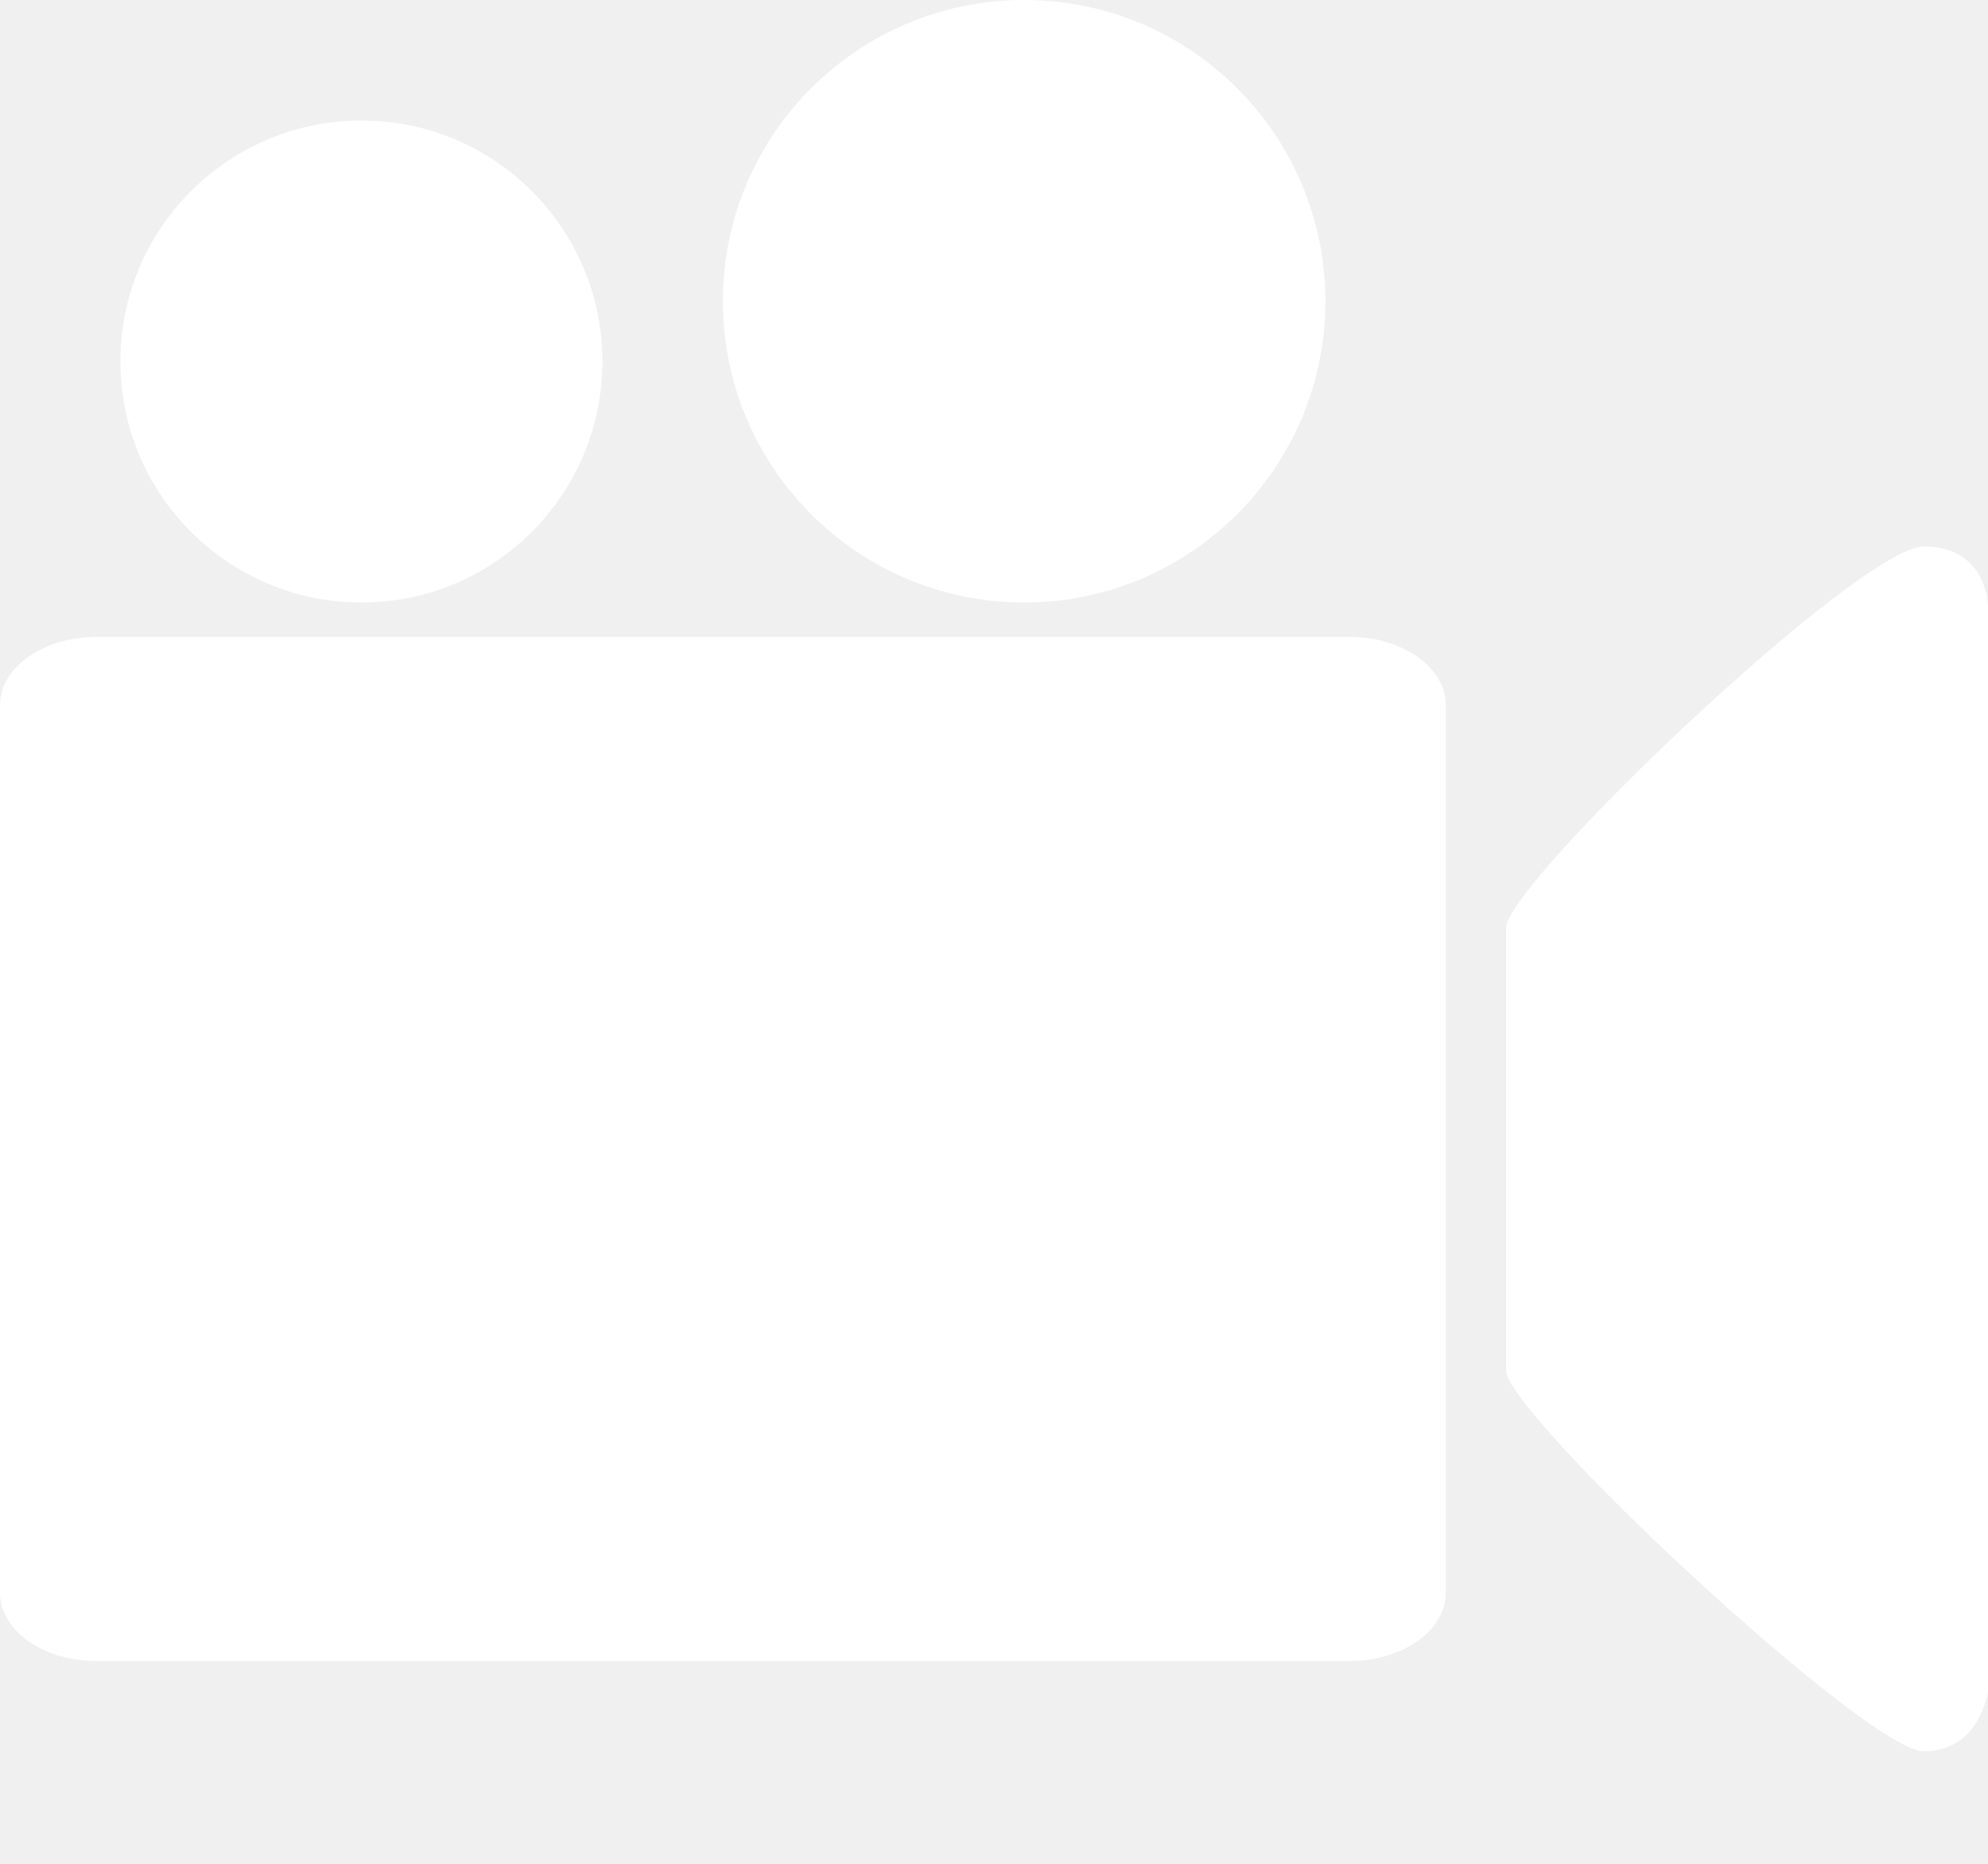
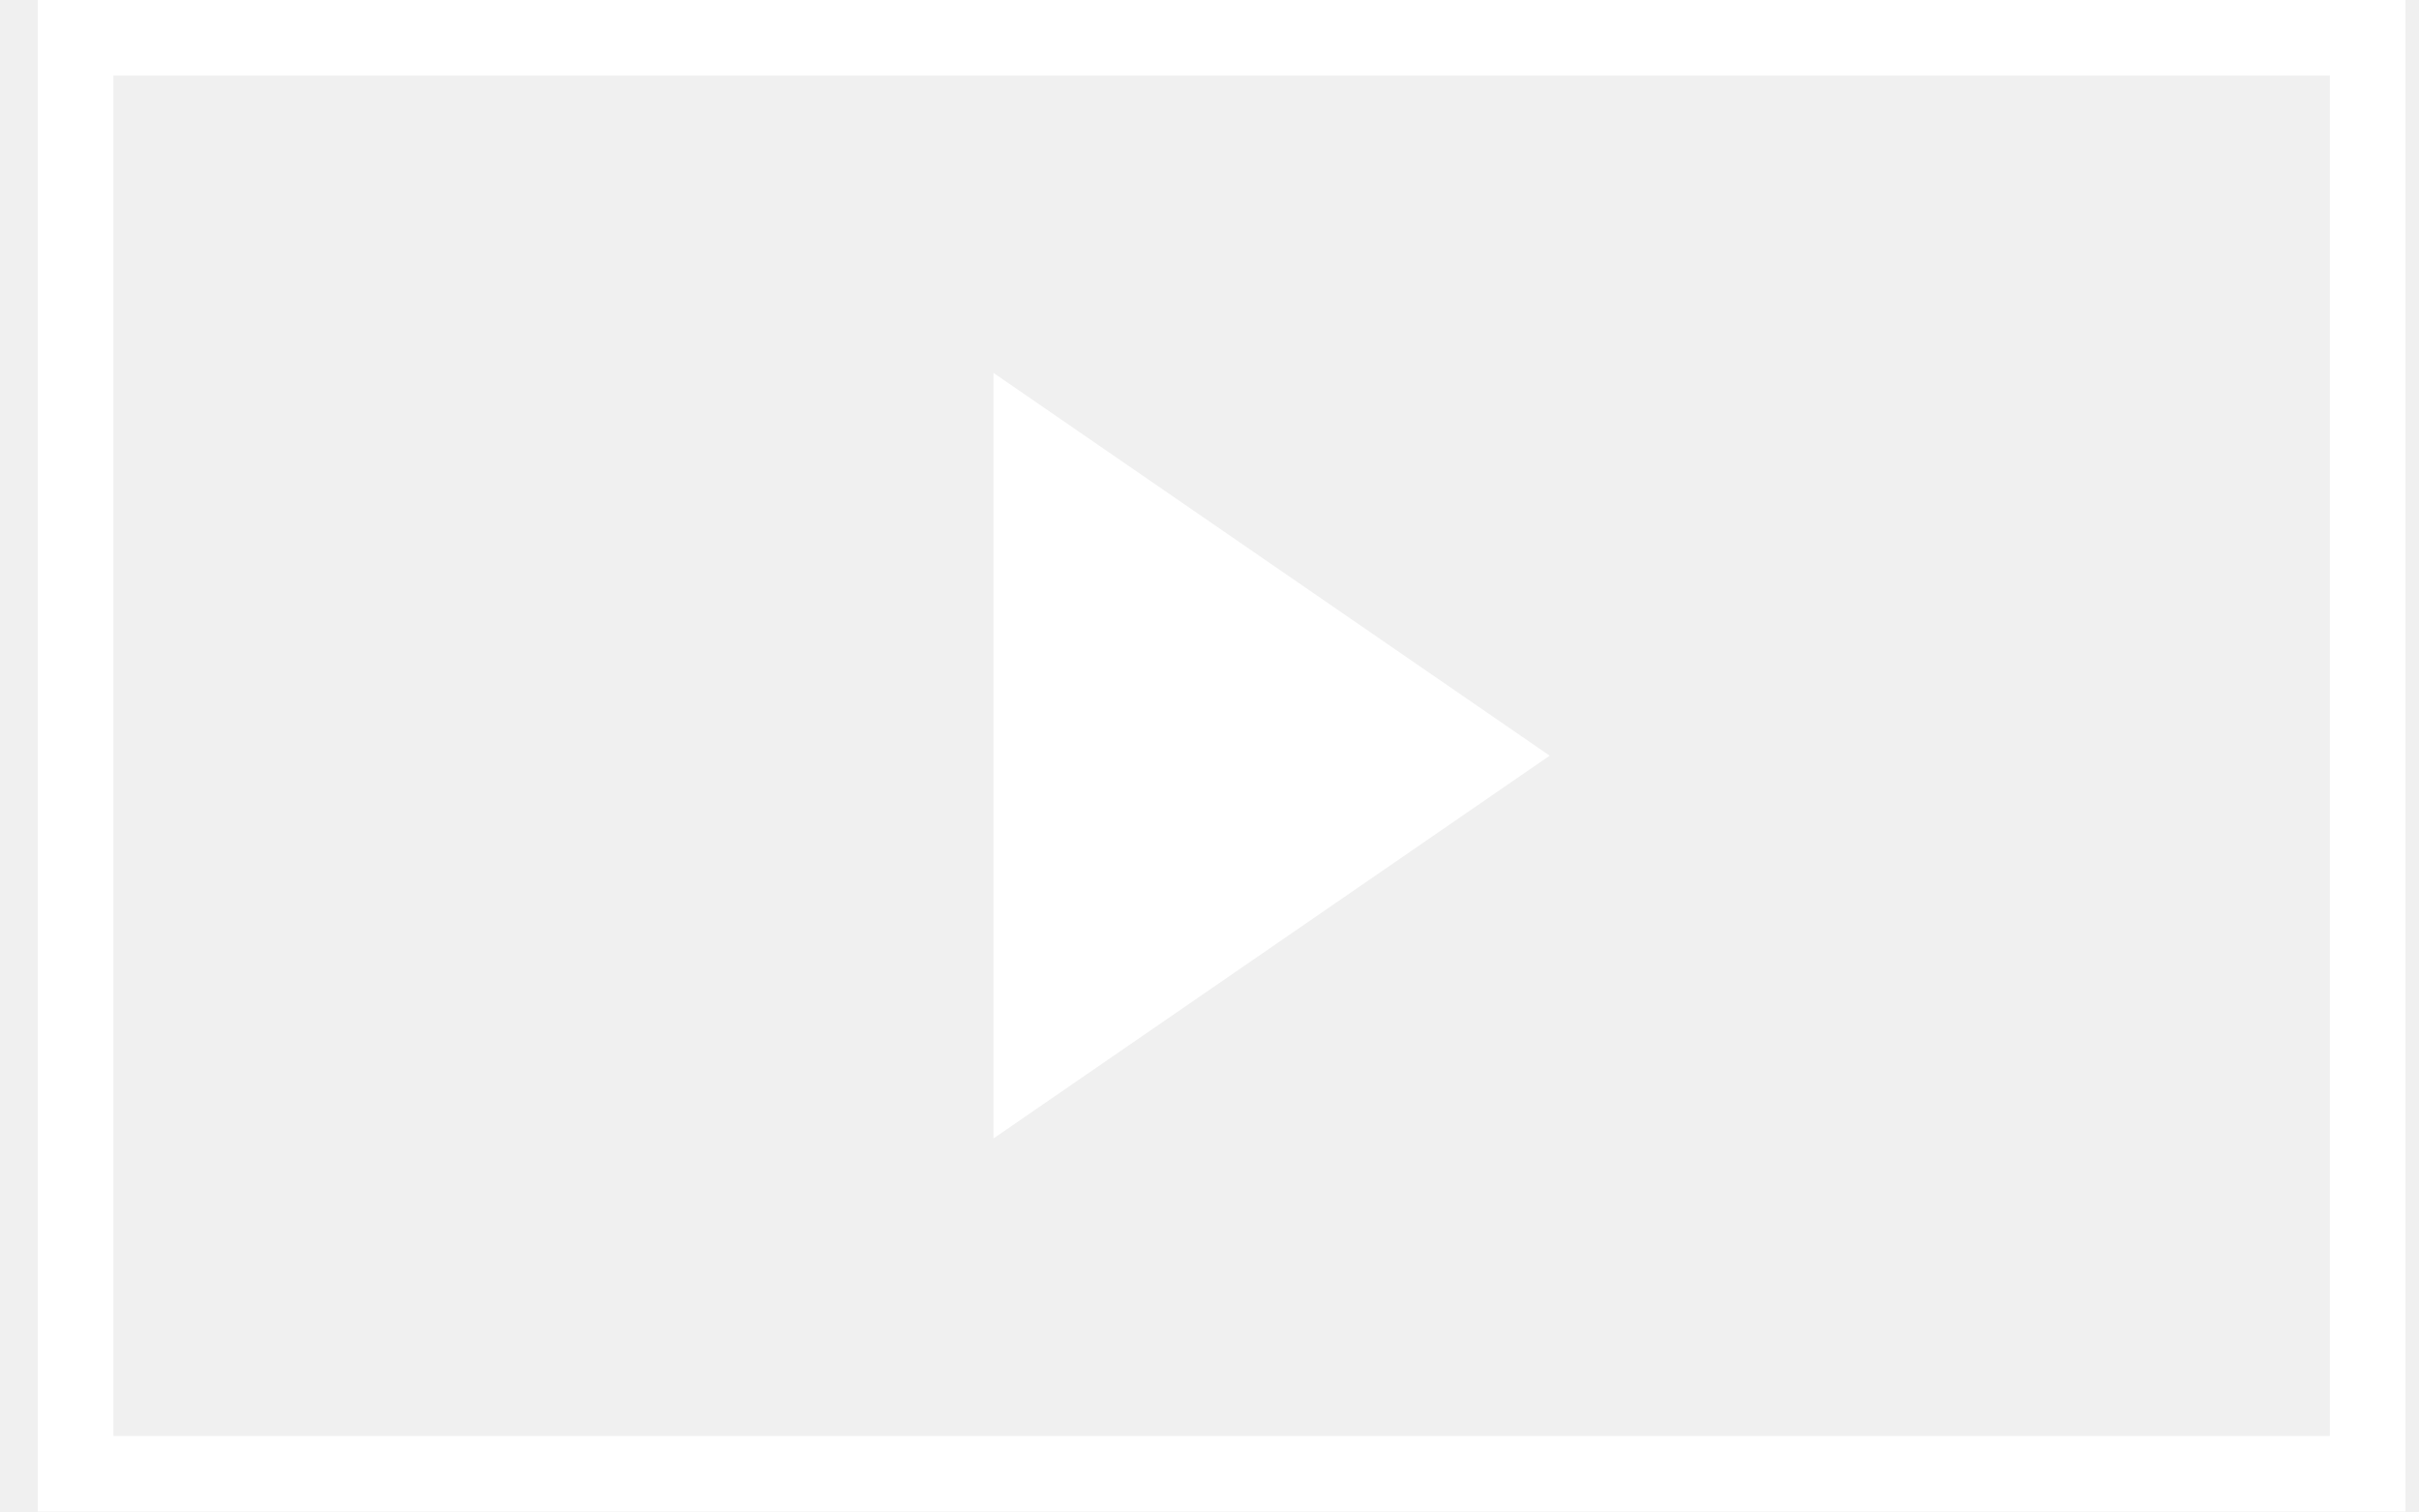
- <svg xmlns="http://www.w3.org/2000/svg" width="16" height="15" viewBox="0 0 16 15" fill="none">
-   <path d="M11.636 12.819C11.636 13.122 11.289 13.368 10.861 13.368H0.776C0.347 13.368 0 13.122 0 12.819V5.675C0 5.372 0.347 5.126 0.776 5.126H10.861C11.289 5.126 11.636 5.372 11.636 5.675V12.819Z" fill="white" />
-   <path d="M2.909 4.849C3.98 4.849 4.848 3.98 4.848 2.909C4.848 1.838 3.98 0.97 2.909 0.97C1.838 0.97 0.969 1.838 0.969 2.909C0.969 3.98 1.838 4.849 2.909 4.849Z" fill="white" />
-   <path d="M8.242 4.849C9.581 4.849 10.667 3.763 10.667 2.424C10.667 1.085 9.581 0 8.242 0C6.904 0 5.818 1.085 5.818 2.424C5.818 3.763 6.904 4.849 8.242 4.849Z" fill="white" />
-   <path d="M16 13.611C16 13.611 15.935 14.095 15.483 14.095C15.03 14.095 12.121 11.382 12.121 11.025V7.469C12.121 7.112 14.966 4.398 15.483 4.398C16 4.398 16 4.883 16 4.883V13.611Z" fill="white" />
+ <svg xmlns="http://www.w3.org/2000/svg" width="32" height="20" viewBox="0 0 32 20" fill="none">
+   <path d="M20.5 9.999L13.142 15.064L13.142 4.934L20.5 9.999Z" fill="white" />
+   <rect x="1" y="0.5" width="30.321" height="19" stroke="white" />
</svg>
